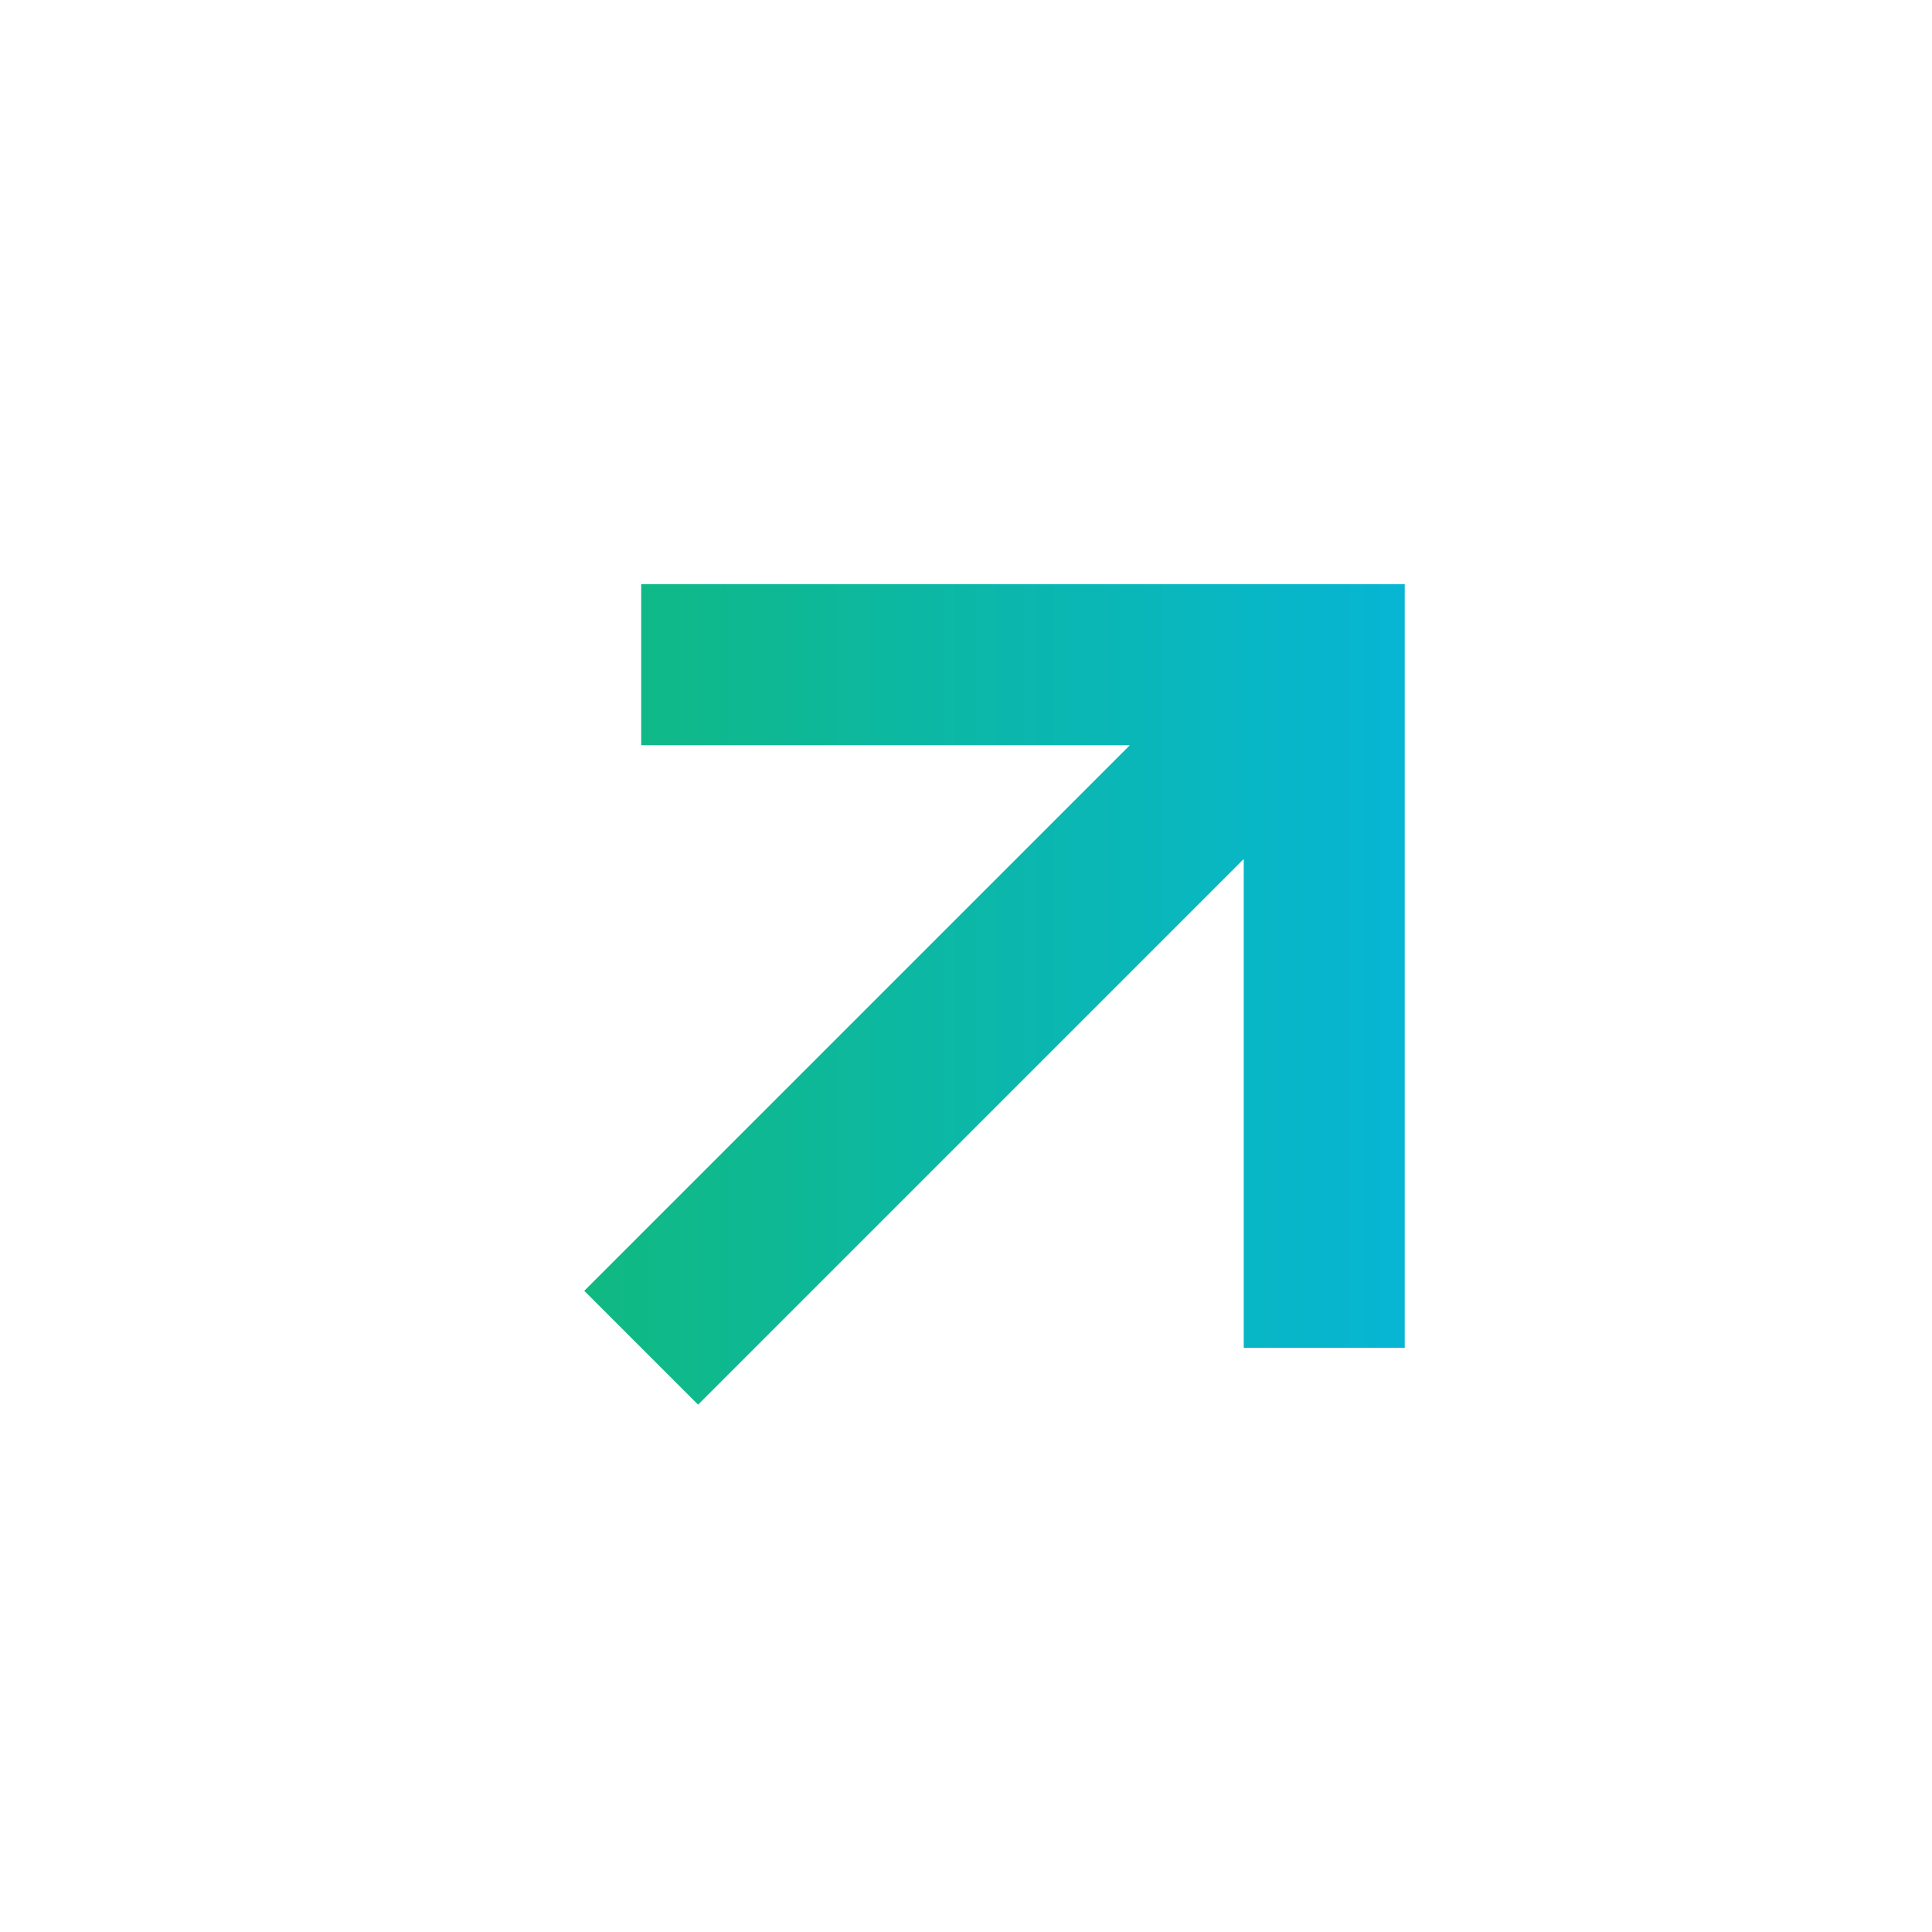
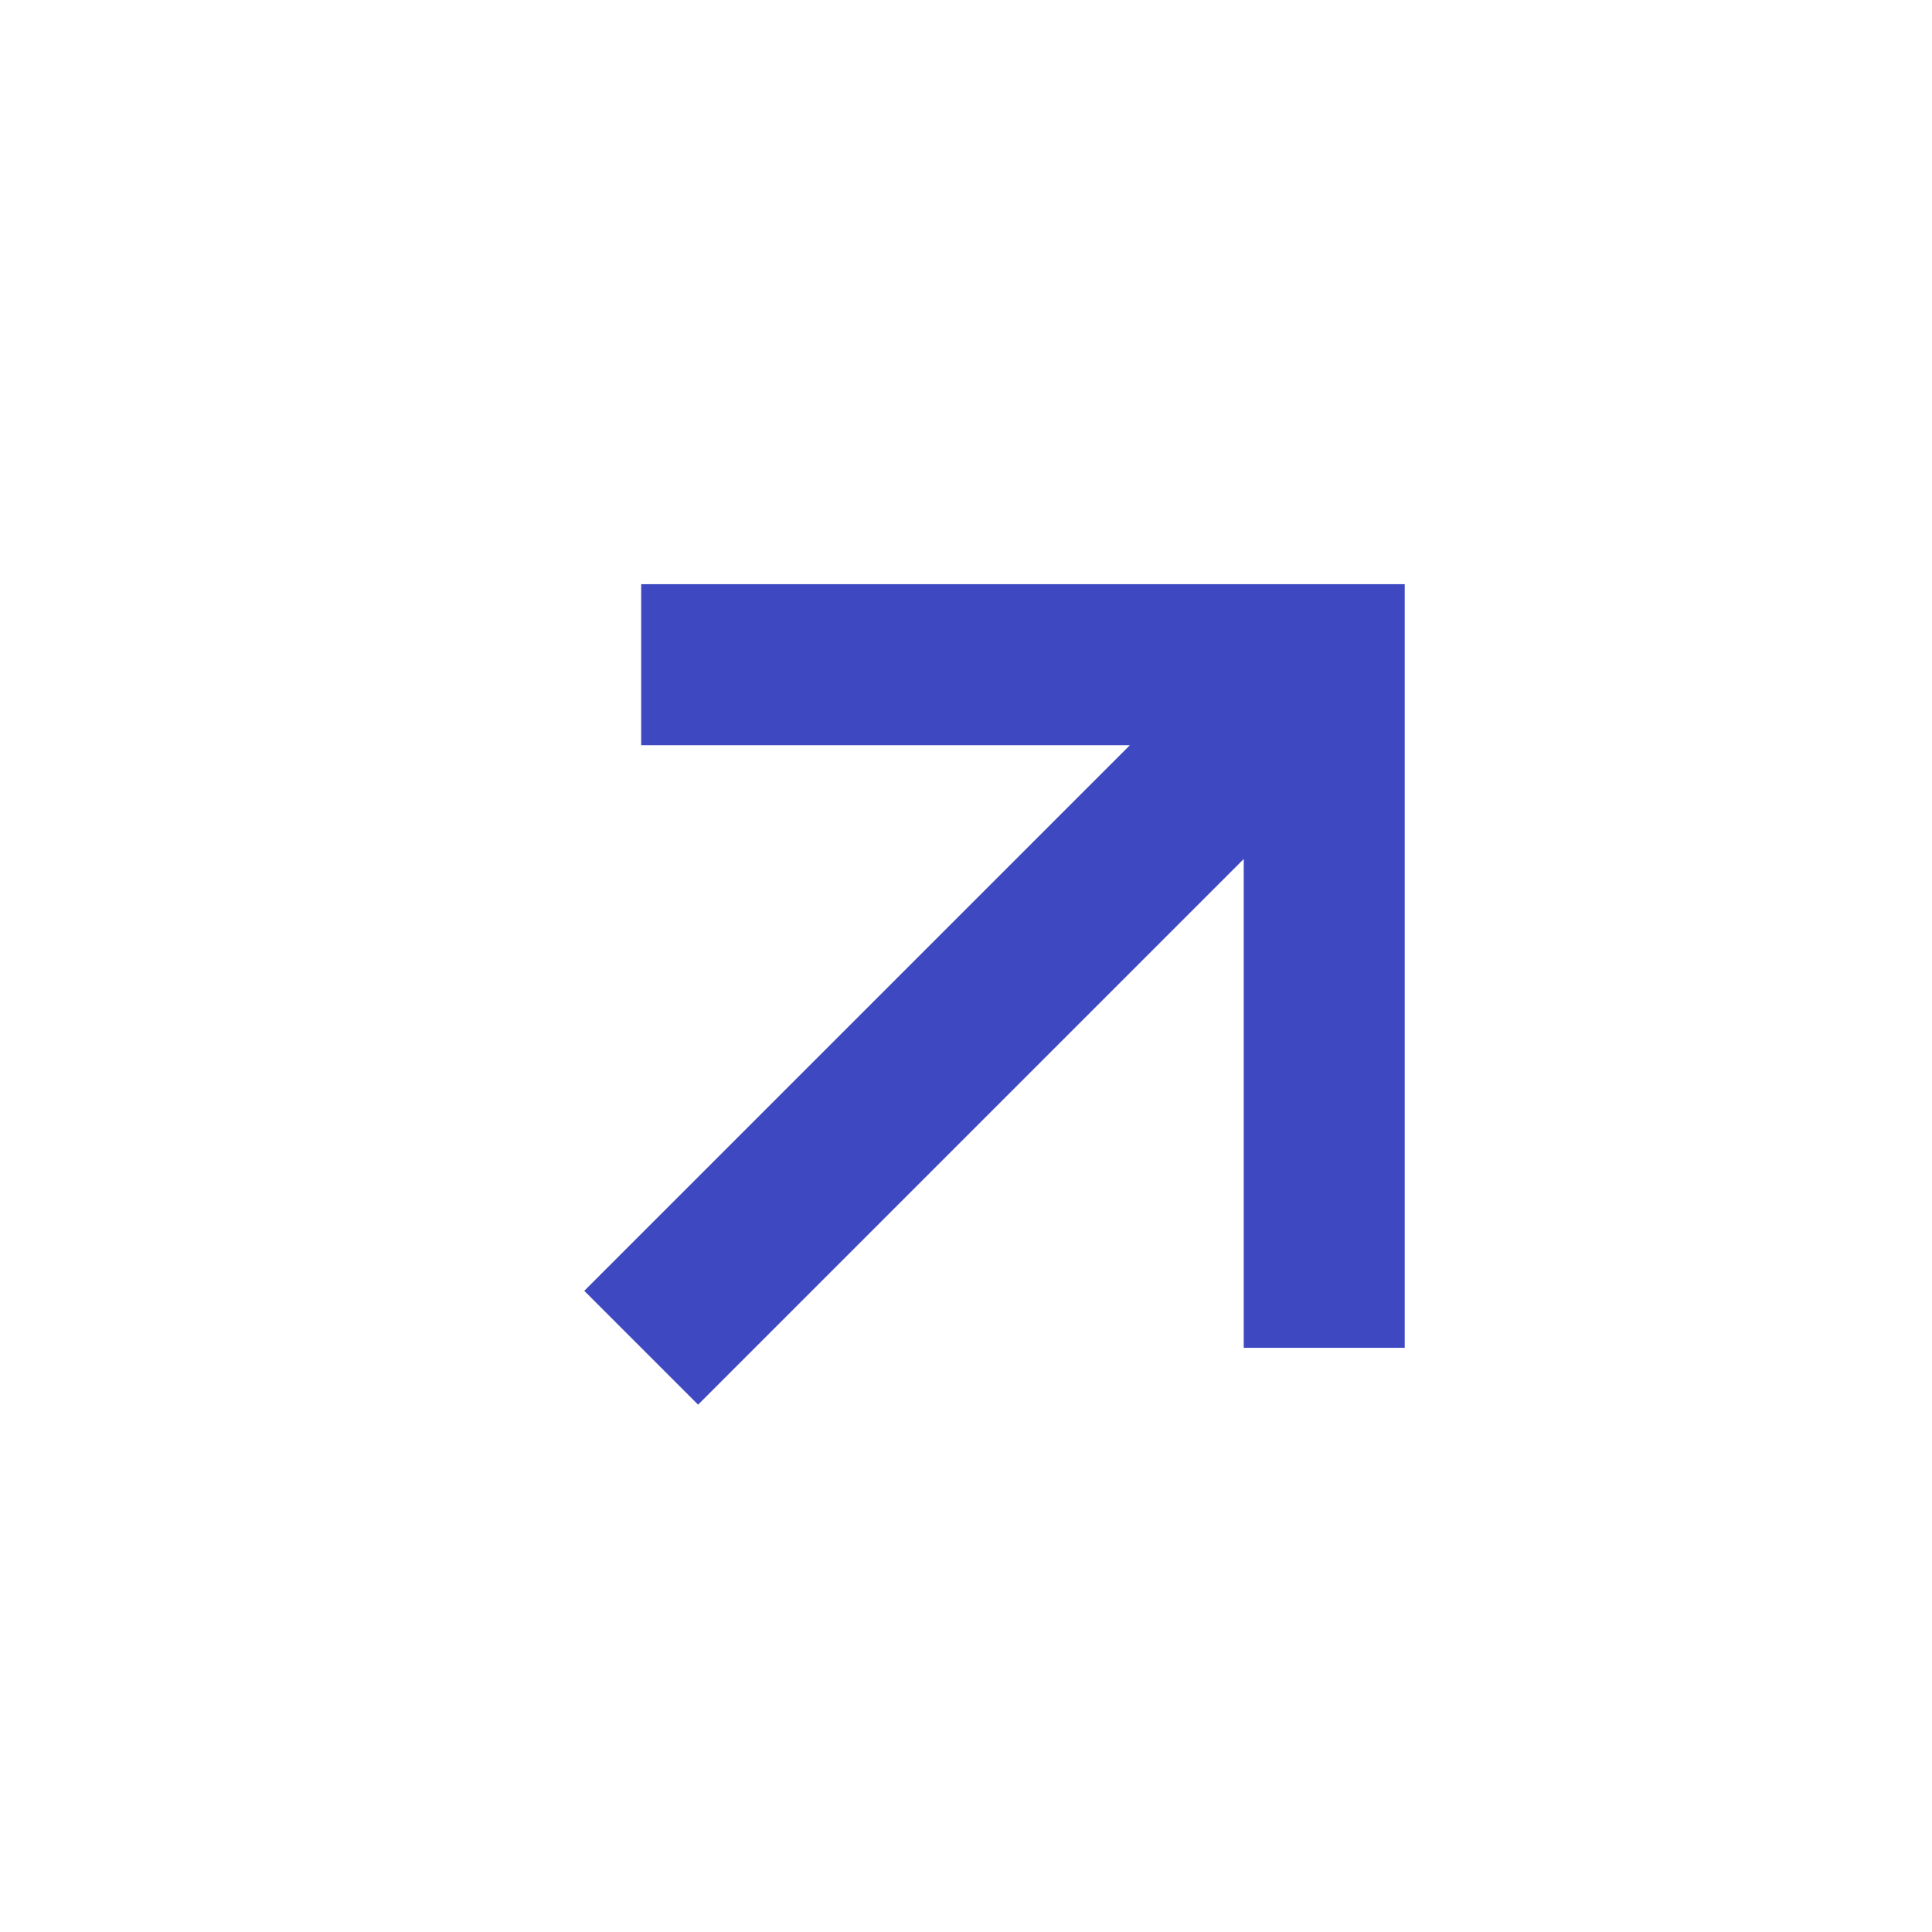
- <svg xmlns="http://www.w3.org/2000/svg" xmlns:xlink="http://www.w3.org/1999/xlink" width="24" height="24" viewBox="0 0 24 24" version="1.1" id="svg1270">
-   <defs id="defs1274">
-     <linearGradient id="linearGradient868">
-       <stop style="stop-color:#10b981;stop-opacity:1;" offset="0" id="stop864" />
-       <stop style="stop-color:#06b6d4;stop-opacity:1;" offset="1" id="stop866" />
-     </linearGradient>
-     <linearGradient xlink:href="#linearGradient868" id="linearGradient870" x1="7.257" y1="12.354" x2="17.45" y2="12.354" gradientUnits="userSpaceOnUse" />
-   </defs>
-   <path d="m 15.45,16.743 2,0 V 7.257 l -9.485,0 0,2 6.071,0 -6.778,6.778 1.414,1.414 6.778,-6.778 z" id="path1268" style="fill:url(#linearGradient870);fill-opacity:1" />
+ <svg xmlns="http://www.w3.org/2000/svg" width="24" height="24" viewBox="0 0 24 24" version="1.1" id="svg1270">
+   <defs id="defs1274" />
+   <path d="m 15.45,16.743 2,0 V 7.257 l -9.485,0 0,2 6.071,0 -6.778,6.778 1.414,1.414 6.778,-6.778 z" id="path1268" style="fill:#3e49c1;fill-opacity:1" />
</svg>
